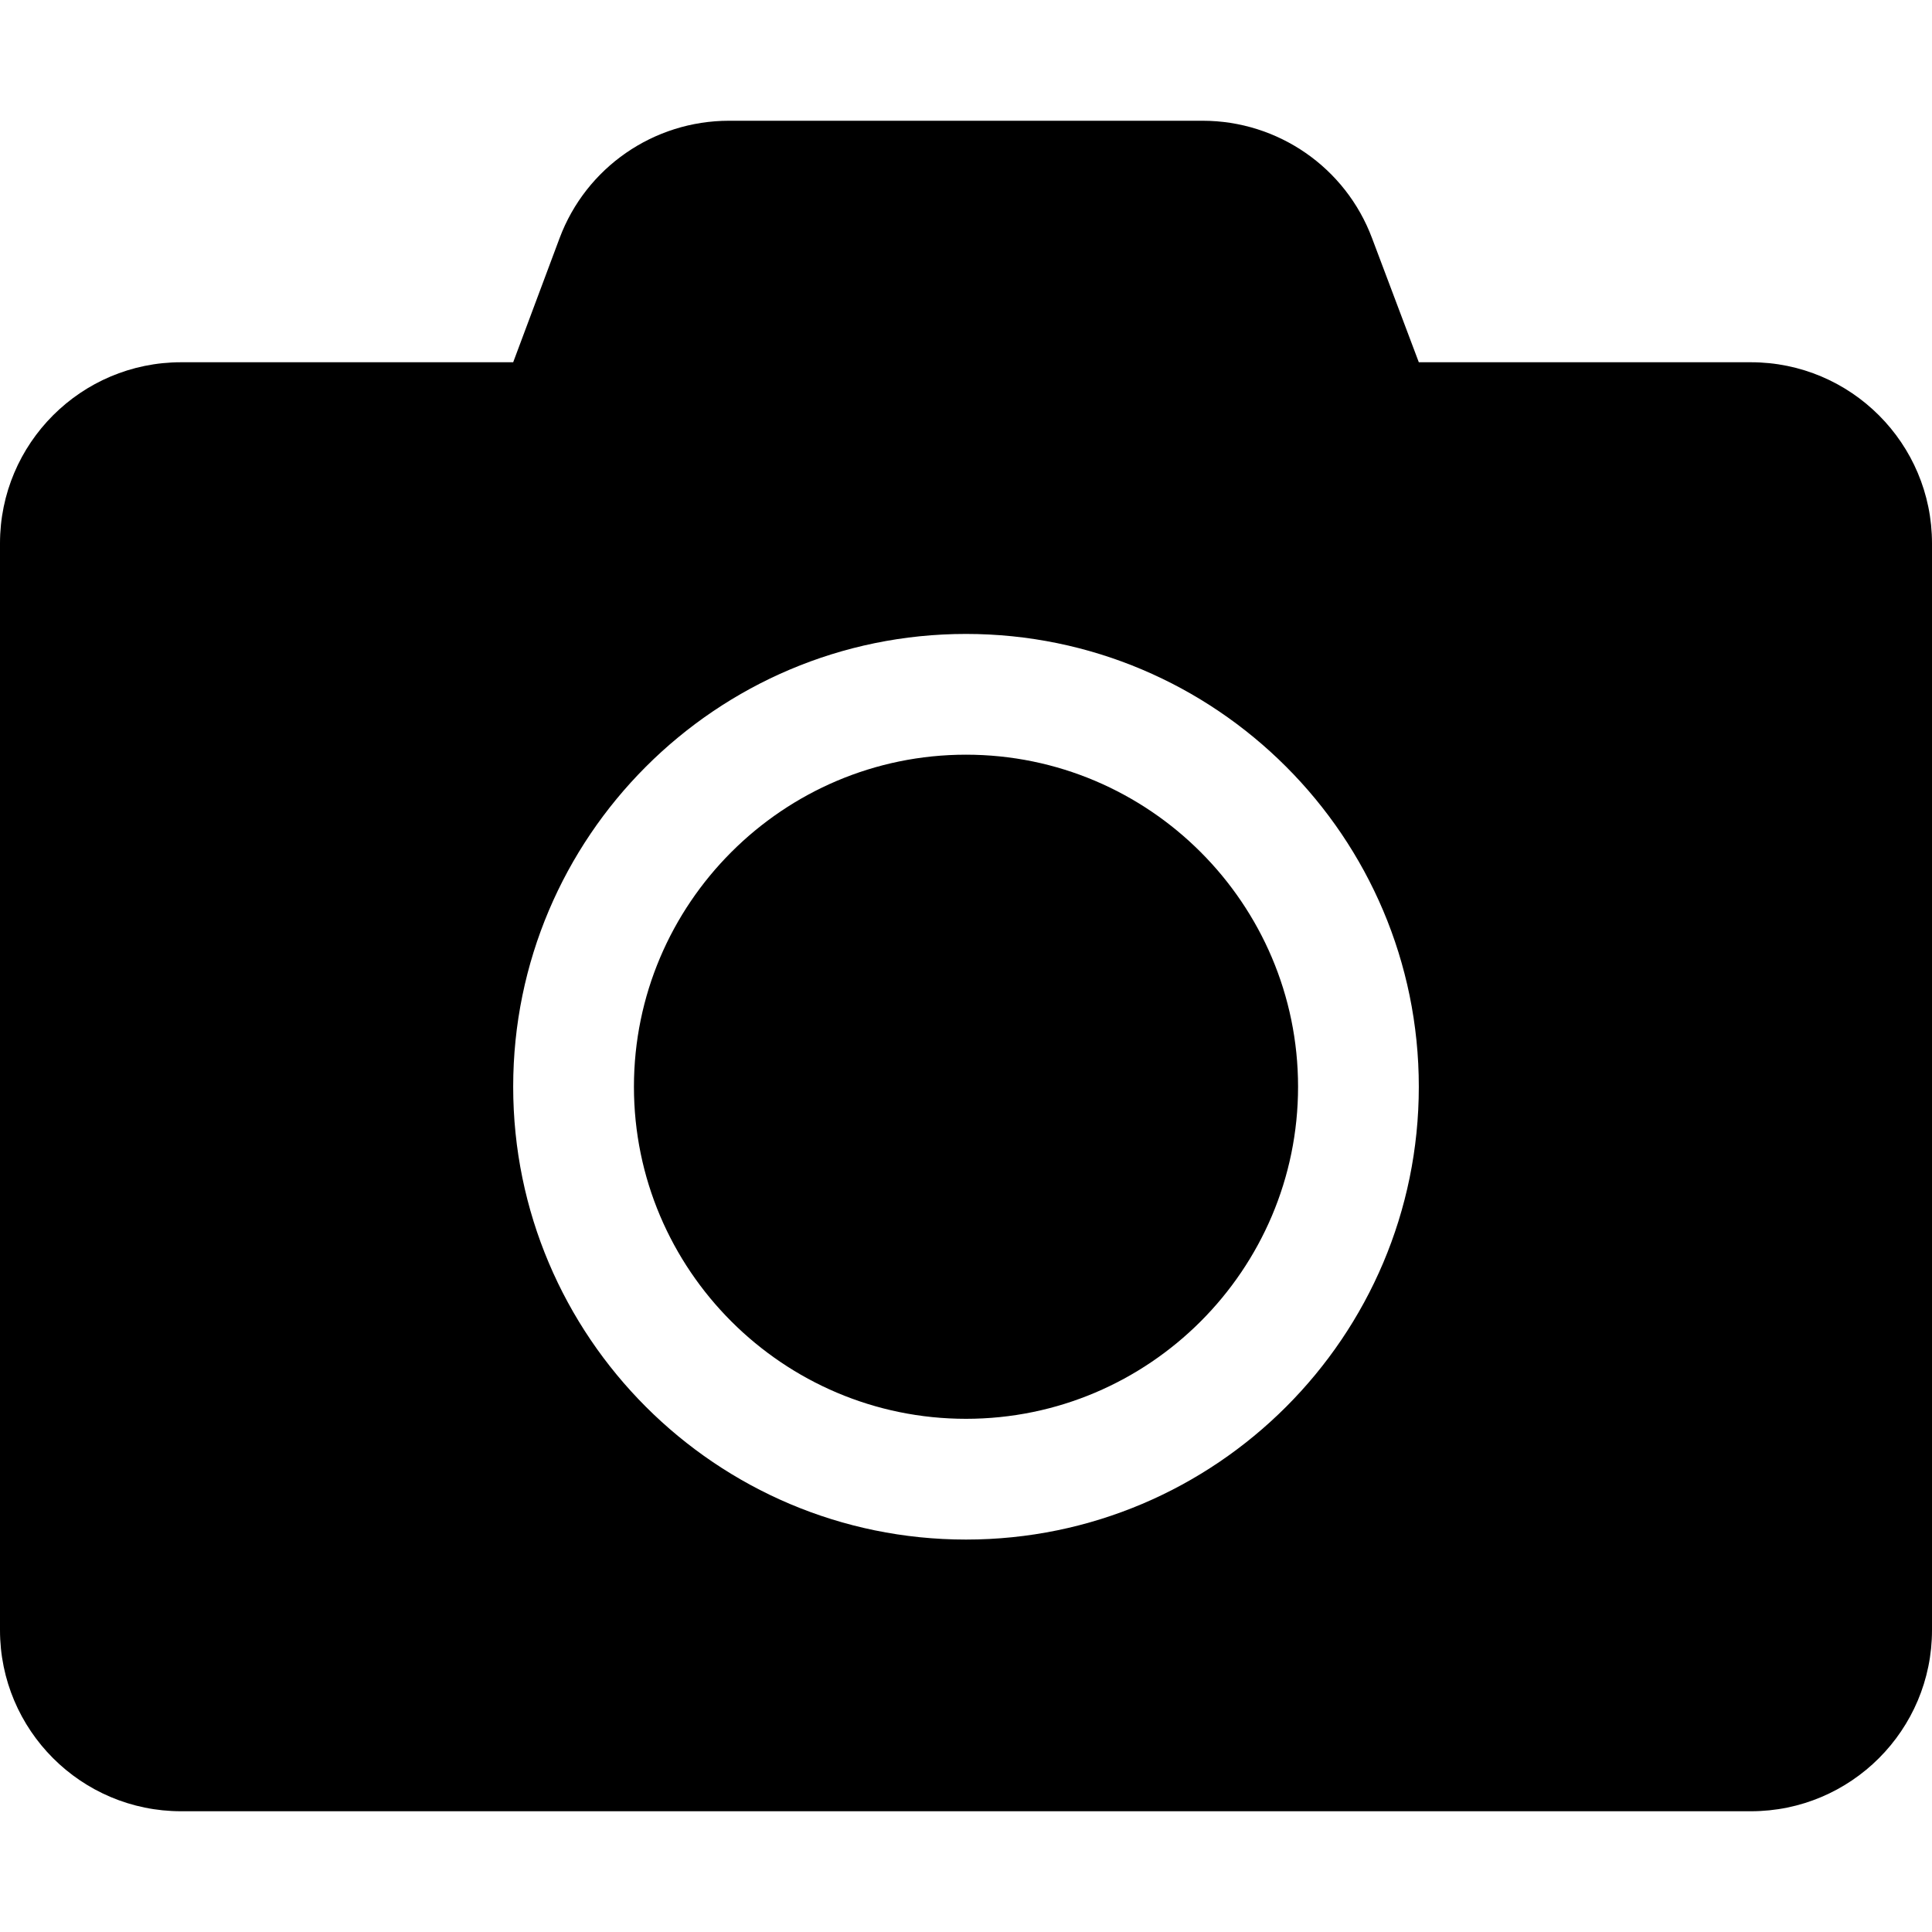
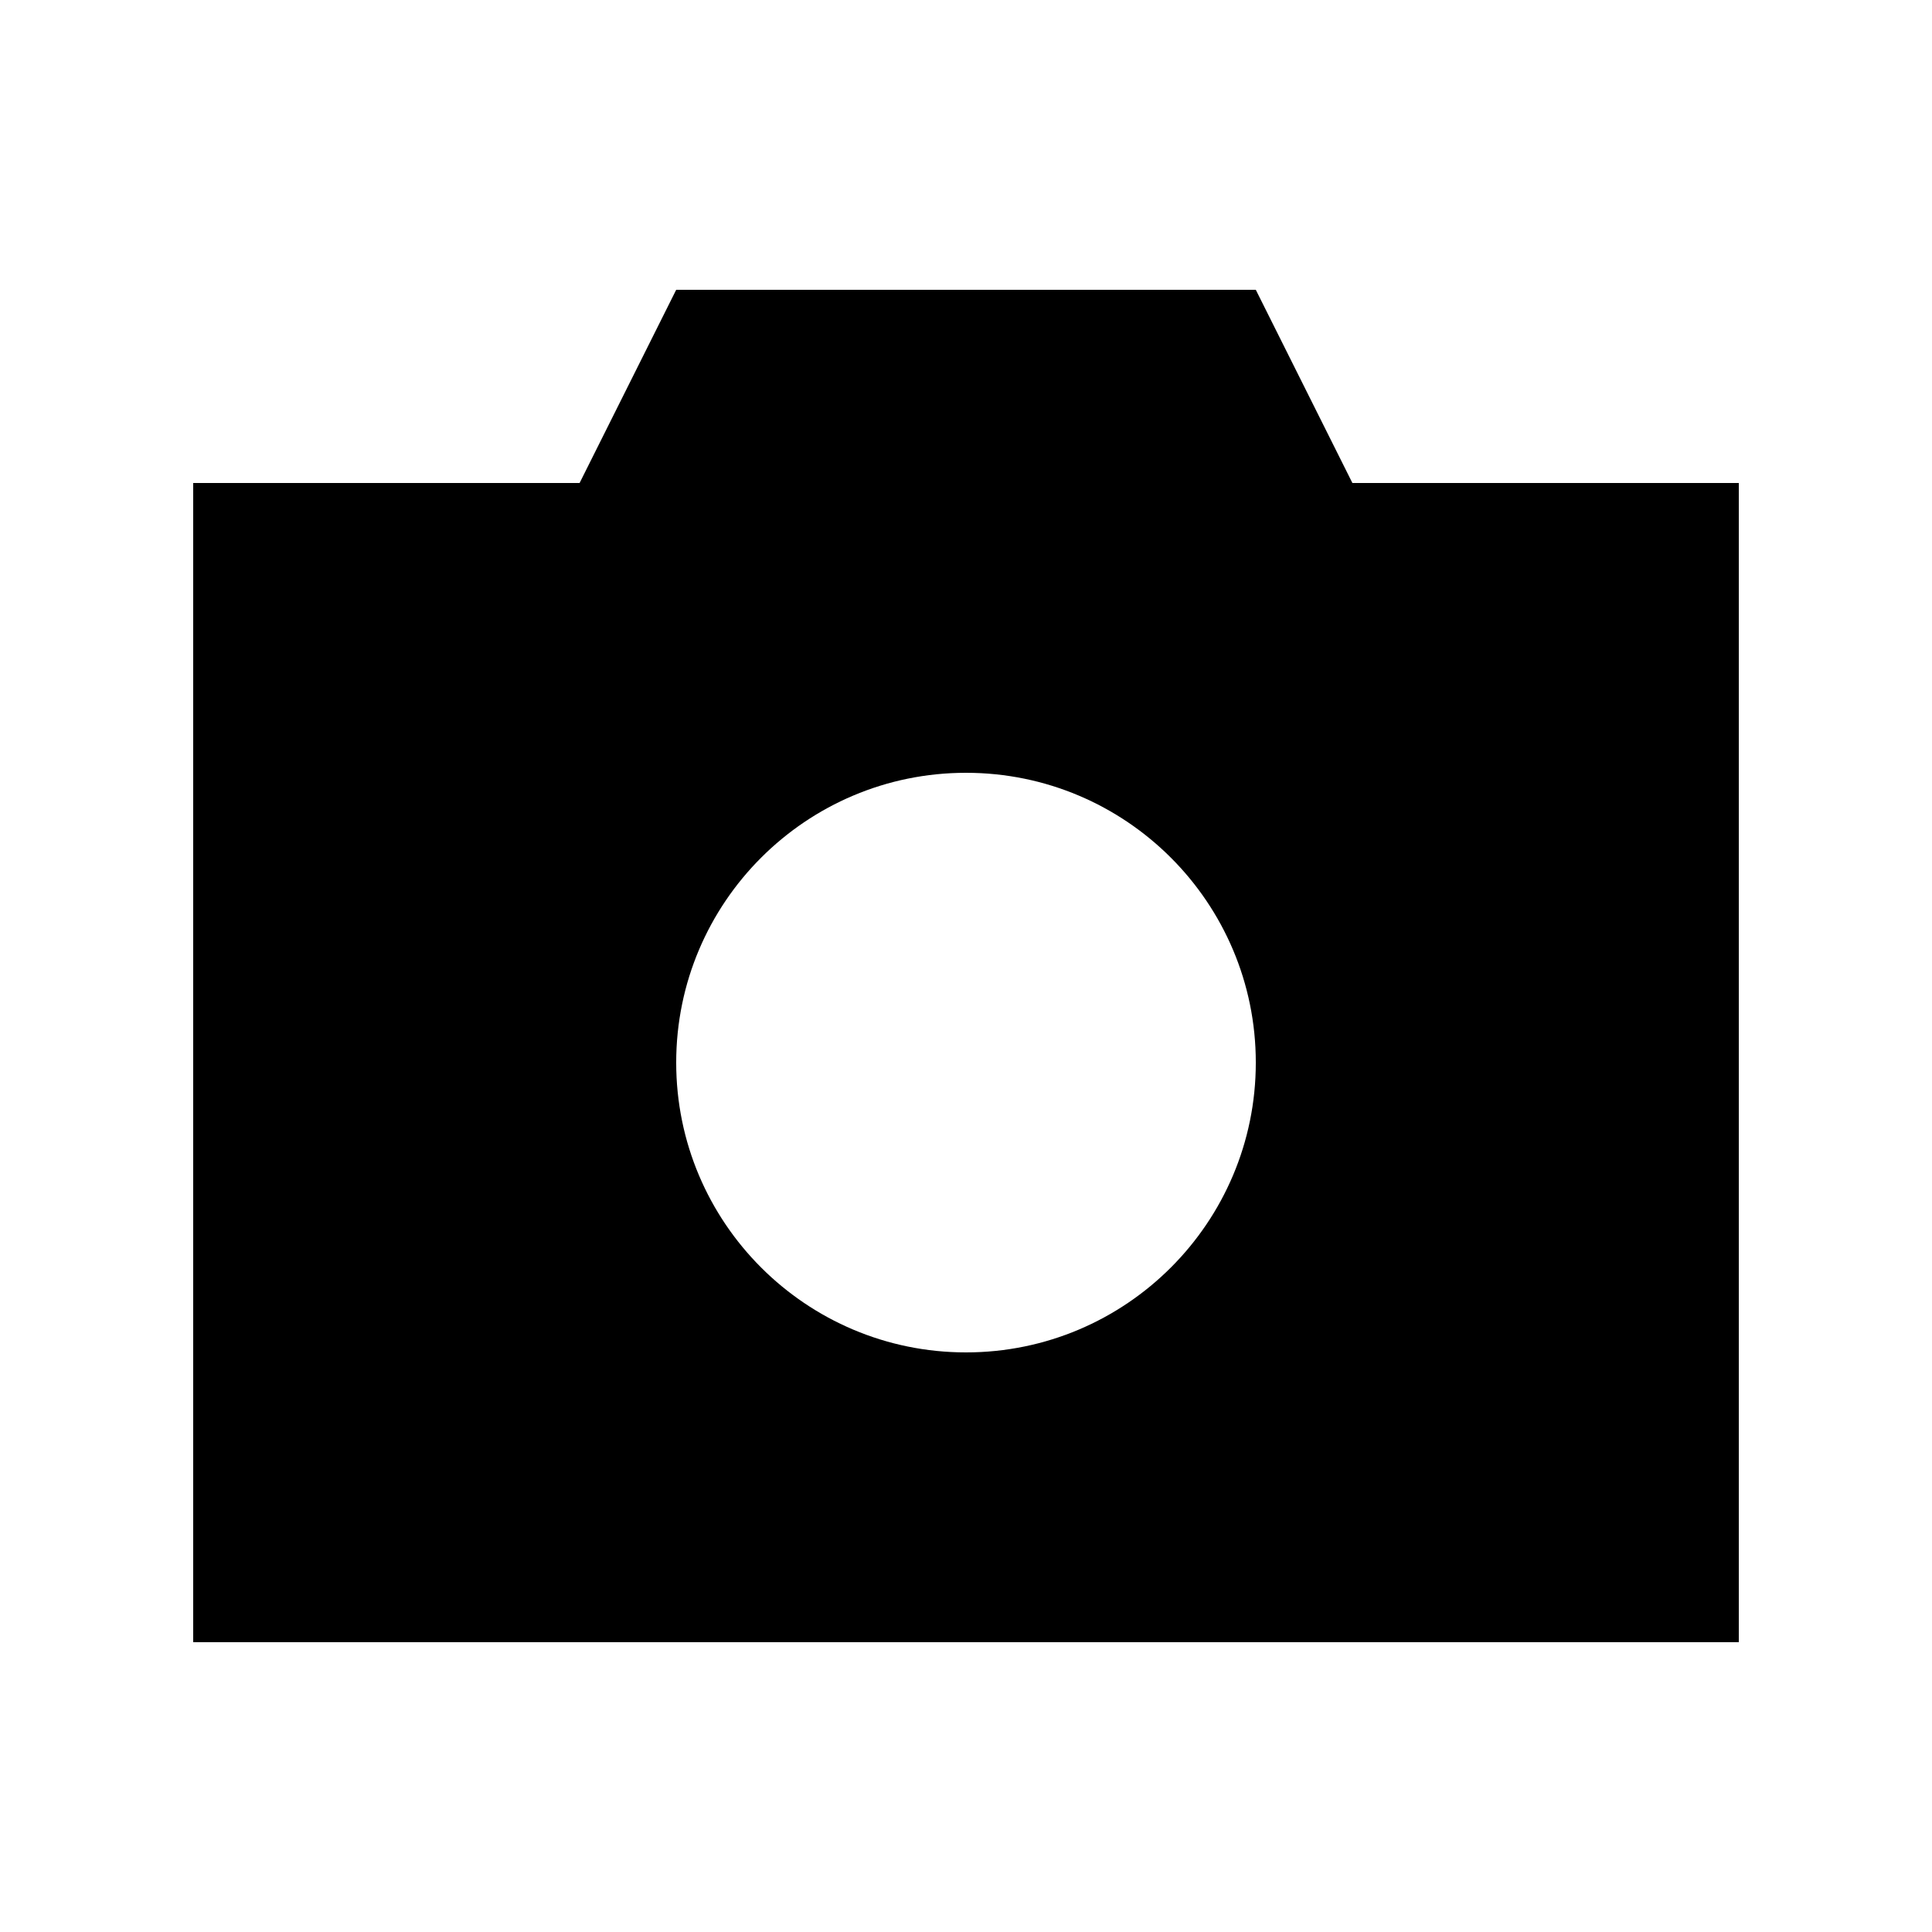
- <svg xmlns="http://www.w3.org/2000/svg" aria-hidden="true" focusable="false" data-prefix="fas" data-icon="camera" class="svg-inline--fa fa-camera fa-w-16" role="img" viewBox="0 0 512 512">
-   <path d="M512 144v288c0 26.5-21.5 48-48 48H48c-26.5 0-48-21.5-48-48V144c0-26.5 21.5-48 48-48h88l12.3-32.9c7-18.7 24.9-31.1 44.9-31.1h125.5c20 0 37.9 12.4 44.9 31.1L376 96h88c26.5 0 48 21.5 48 48zM376 288c0-66.2-53.8-120-120-120s-120 53.8-120 120 53.8 120 120 120 120-53.8 120-120zm-32 0c0 48.5-39.5 88-88 88s-88-39.5-88-88 39.5-88 88-88 88 39.5 88 88z" />
+ <svg xmlns="http://www.w3.org/2000/svg" viewBox="0 0 640 640">
+   <path d="M224 96L192 160L64 160L64 544L576 544L576 160L448 160L416 96L224 96zM320 256C373 256 416 299 416 352C416 405 373 448 320 448C267 448 224 405 224 352C224 299 267 256 320 256z" />
</svg>
